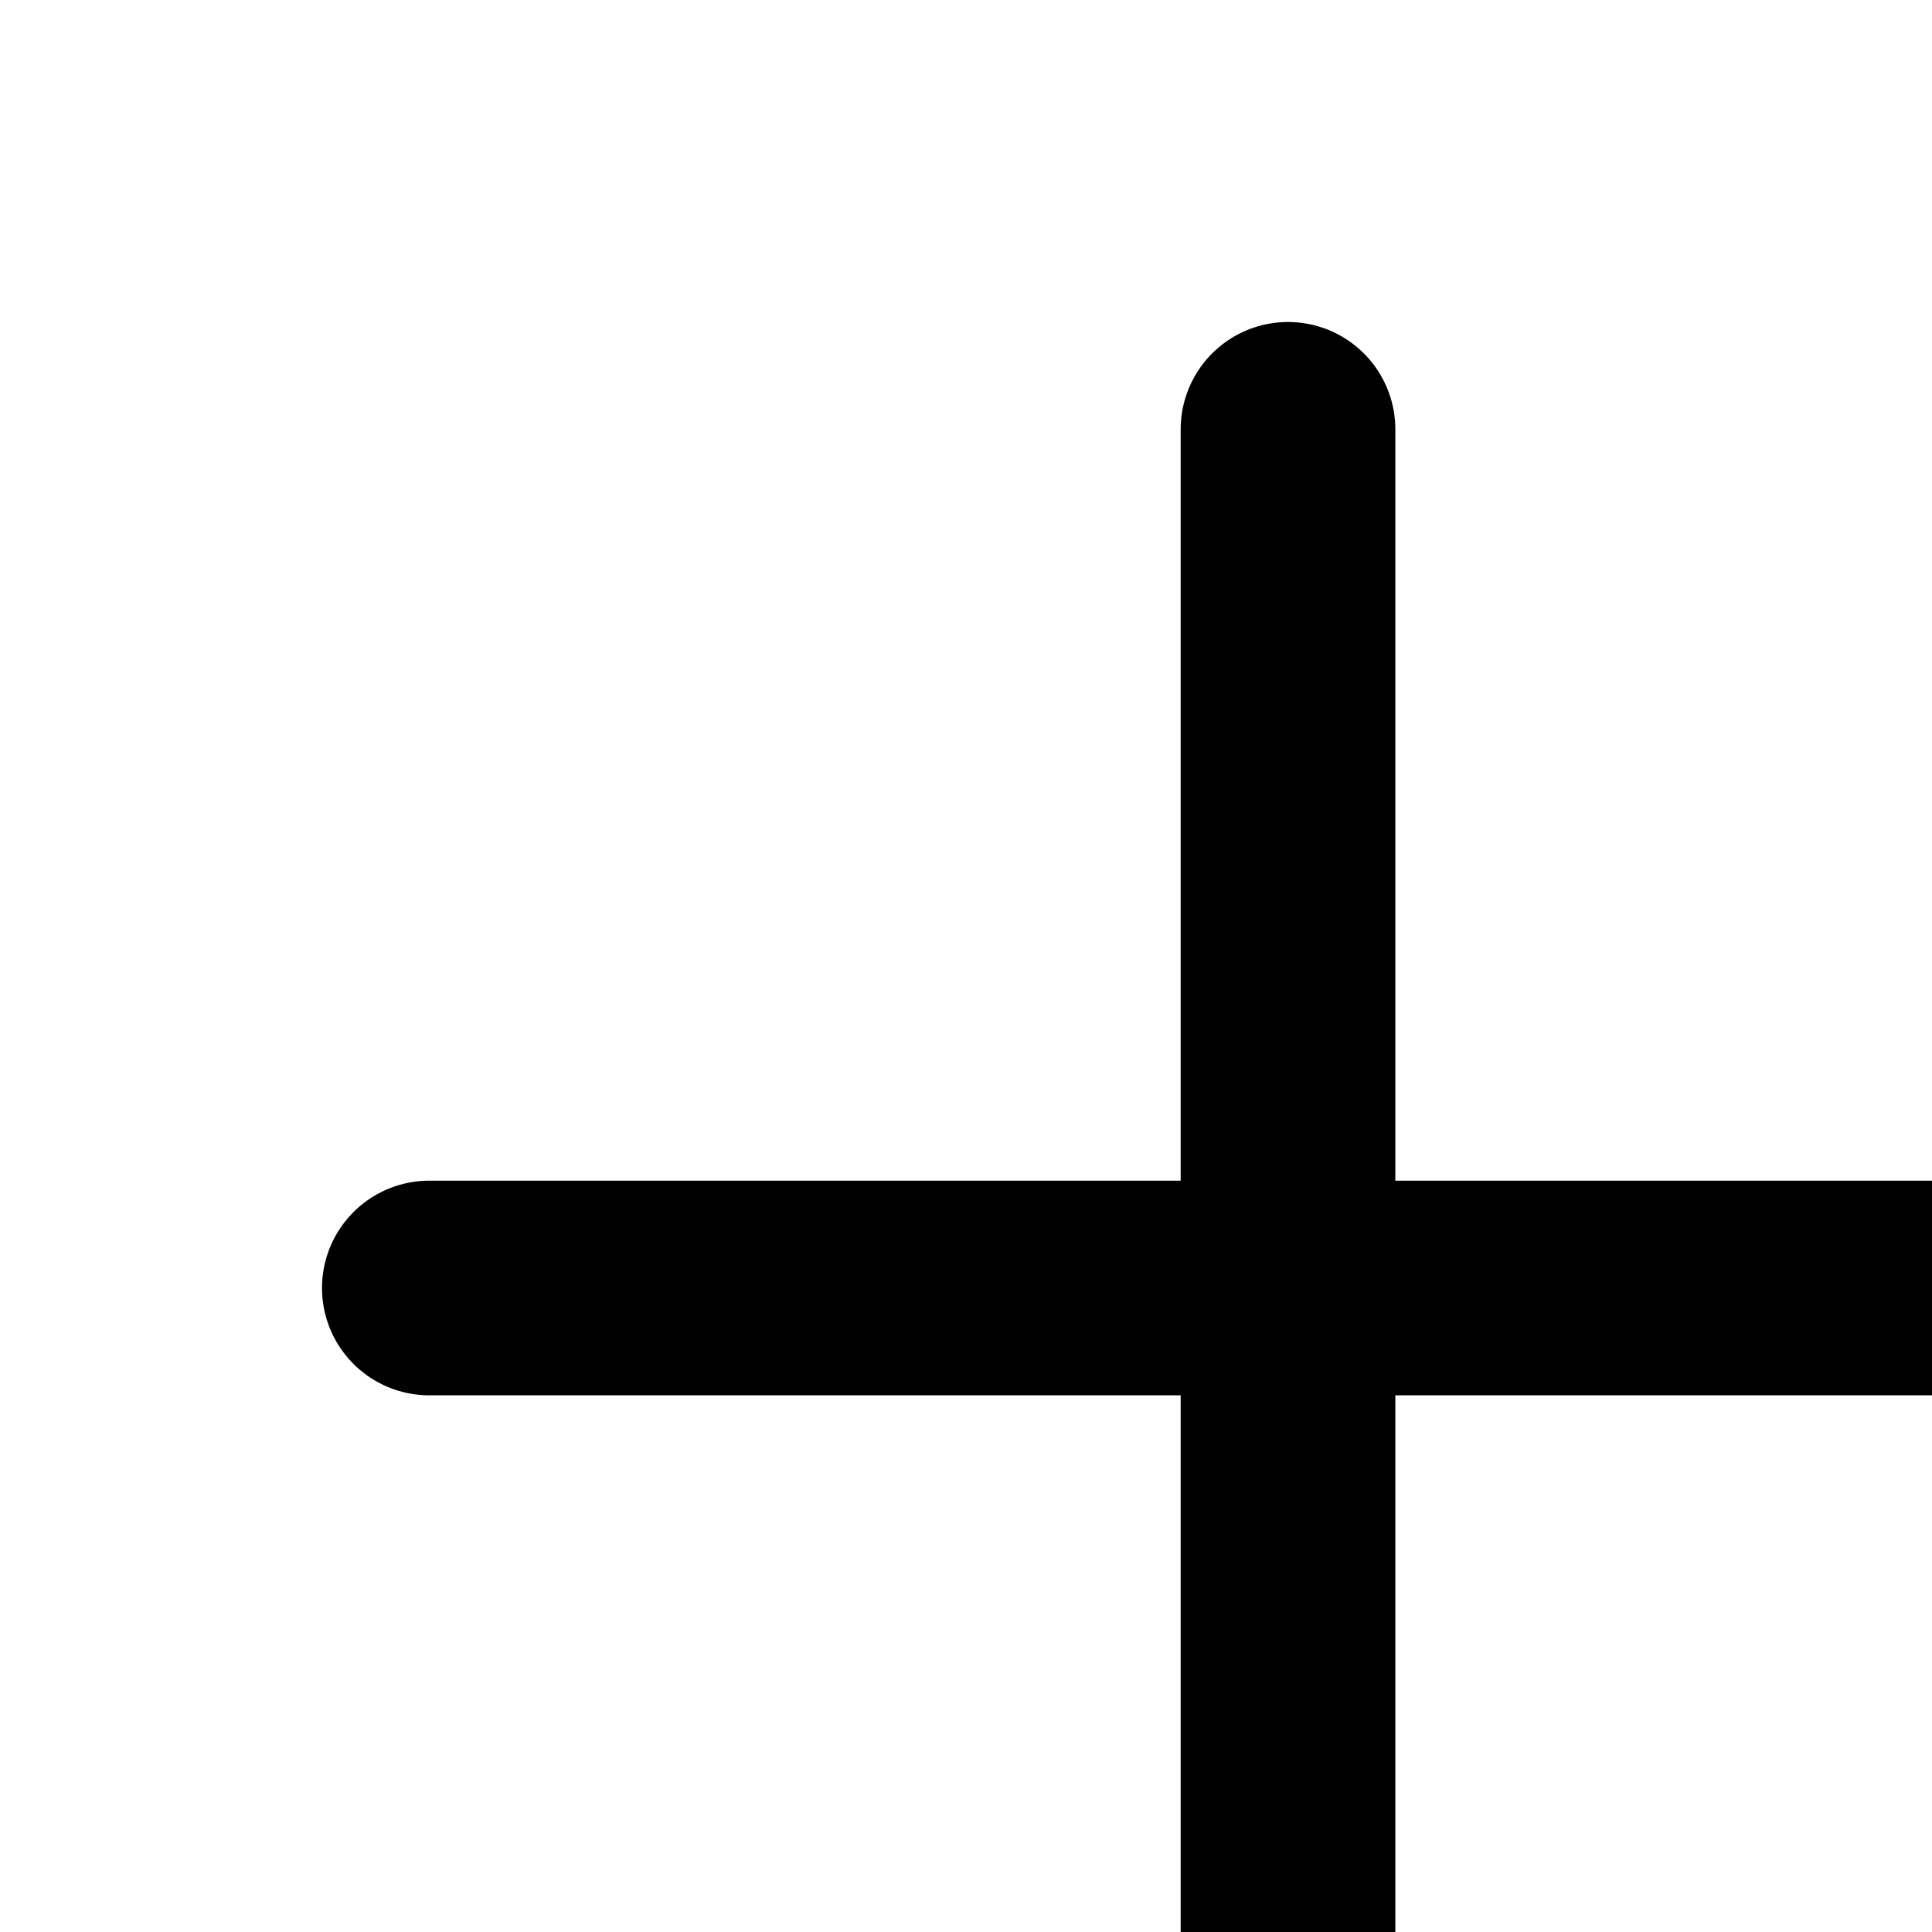
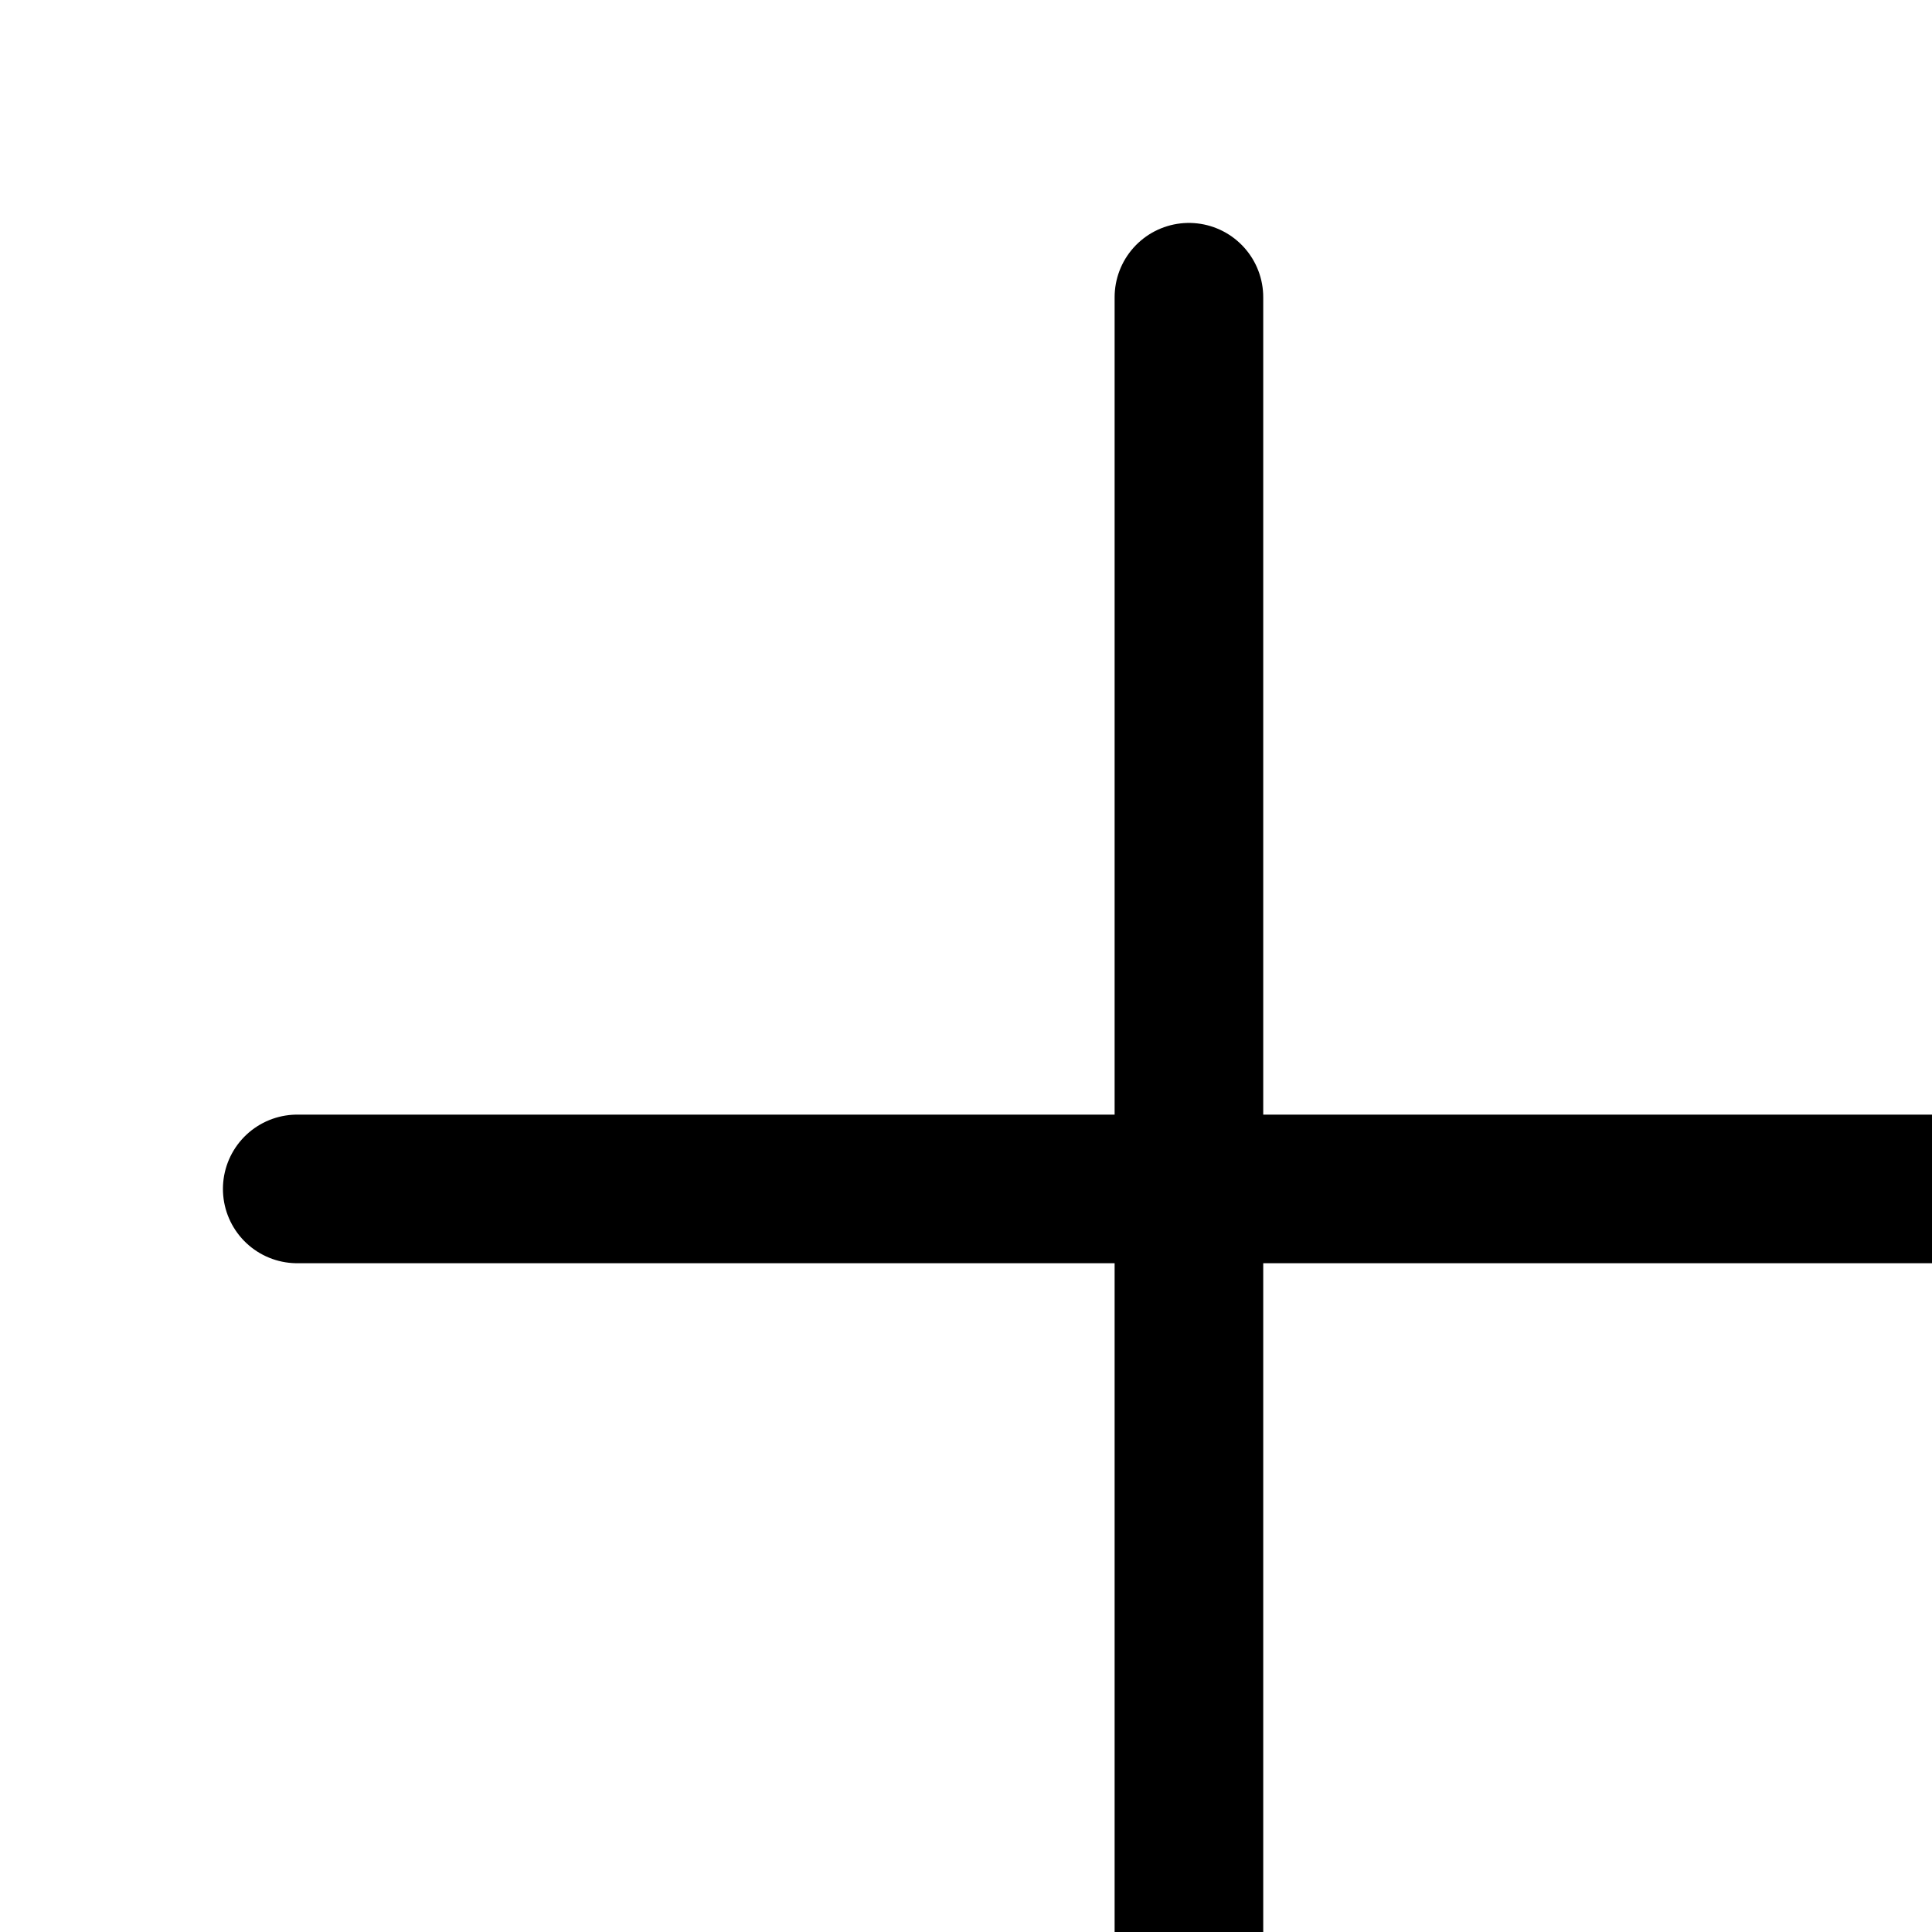
- <svg xmlns="http://www.w3.org/2000/svg" aria-hidden="true" fill="none" id="icon-heroicons-plus-outline" stroke="currentColor" stroke-width="2" viewbox="0 0 24 24">
-   <path d="M12 4v16m8-8H4" stroke-linecap="round" stroke-linejoin="round">
+ <svg xmlns="http://www.w3.org/2000/svg" aria-hidden="true" fill="none" id="icon-heroicons-plus-outline" stroke="currentColor" stroke-width="1.5" viewbox="0 0 24 24">
+   <path d="M12 3v18m9-9H3" stroke-linecap="round" stroke-linejoin="round">
 </path>
</svg>
